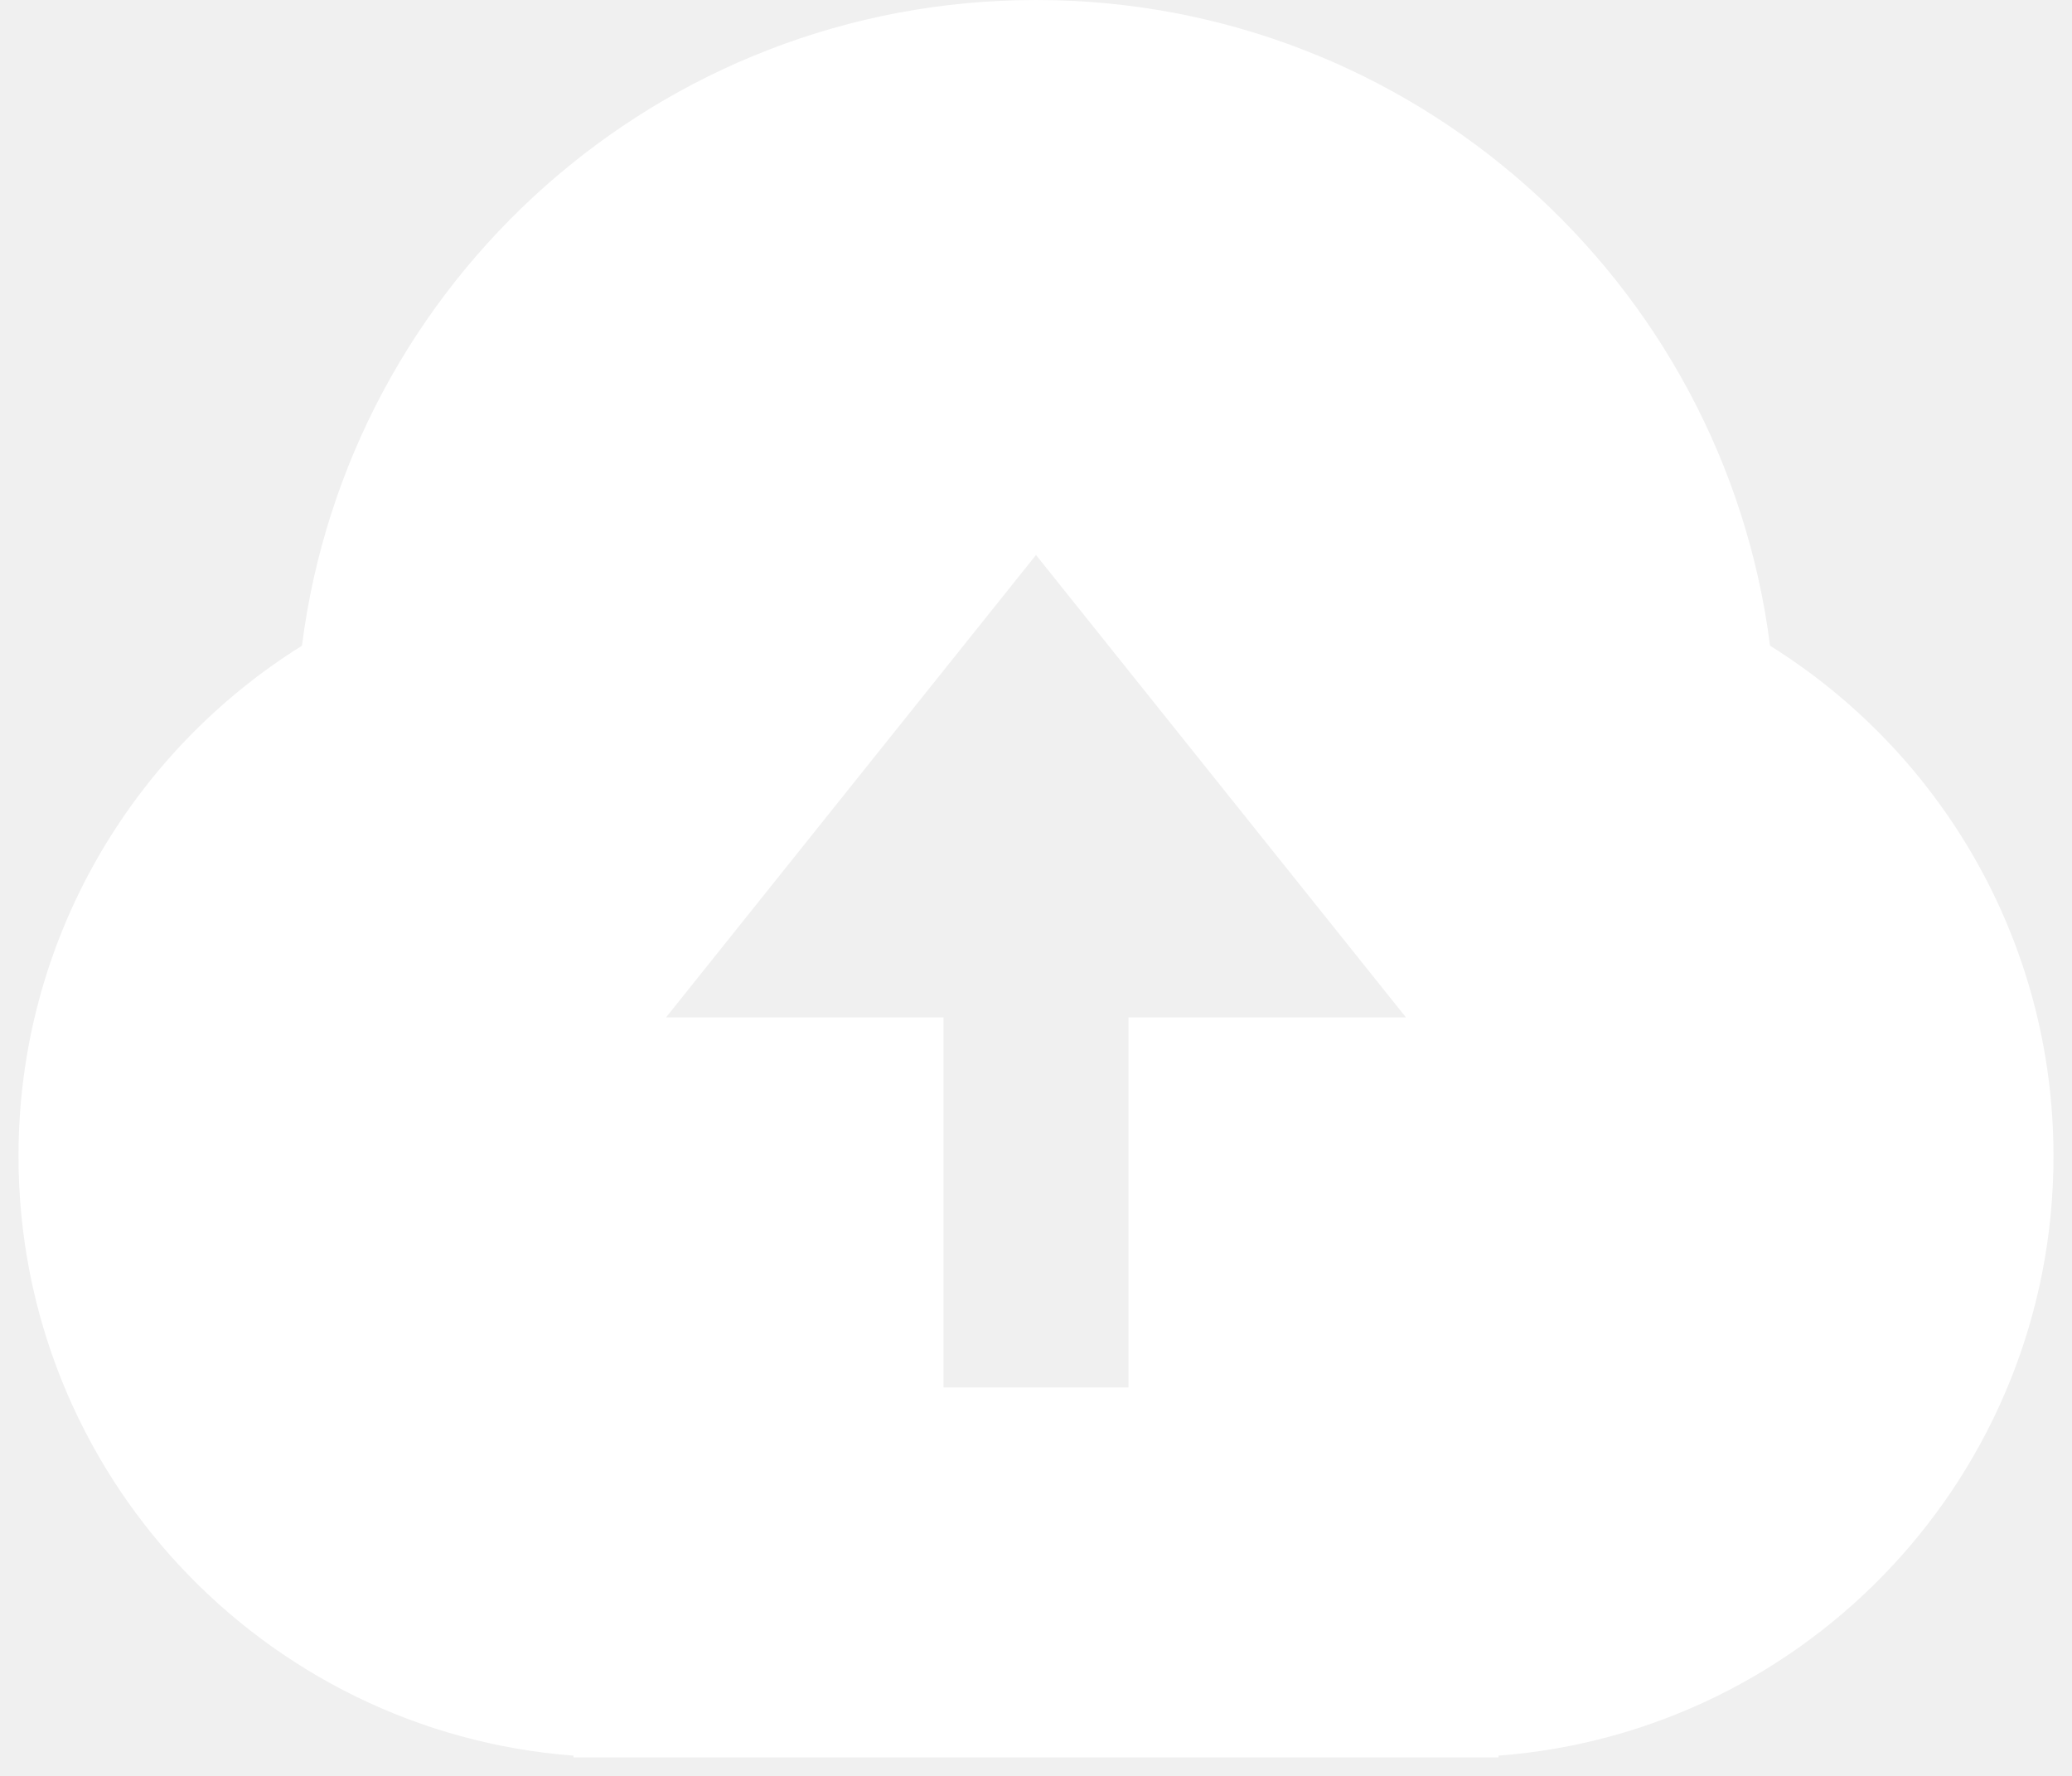
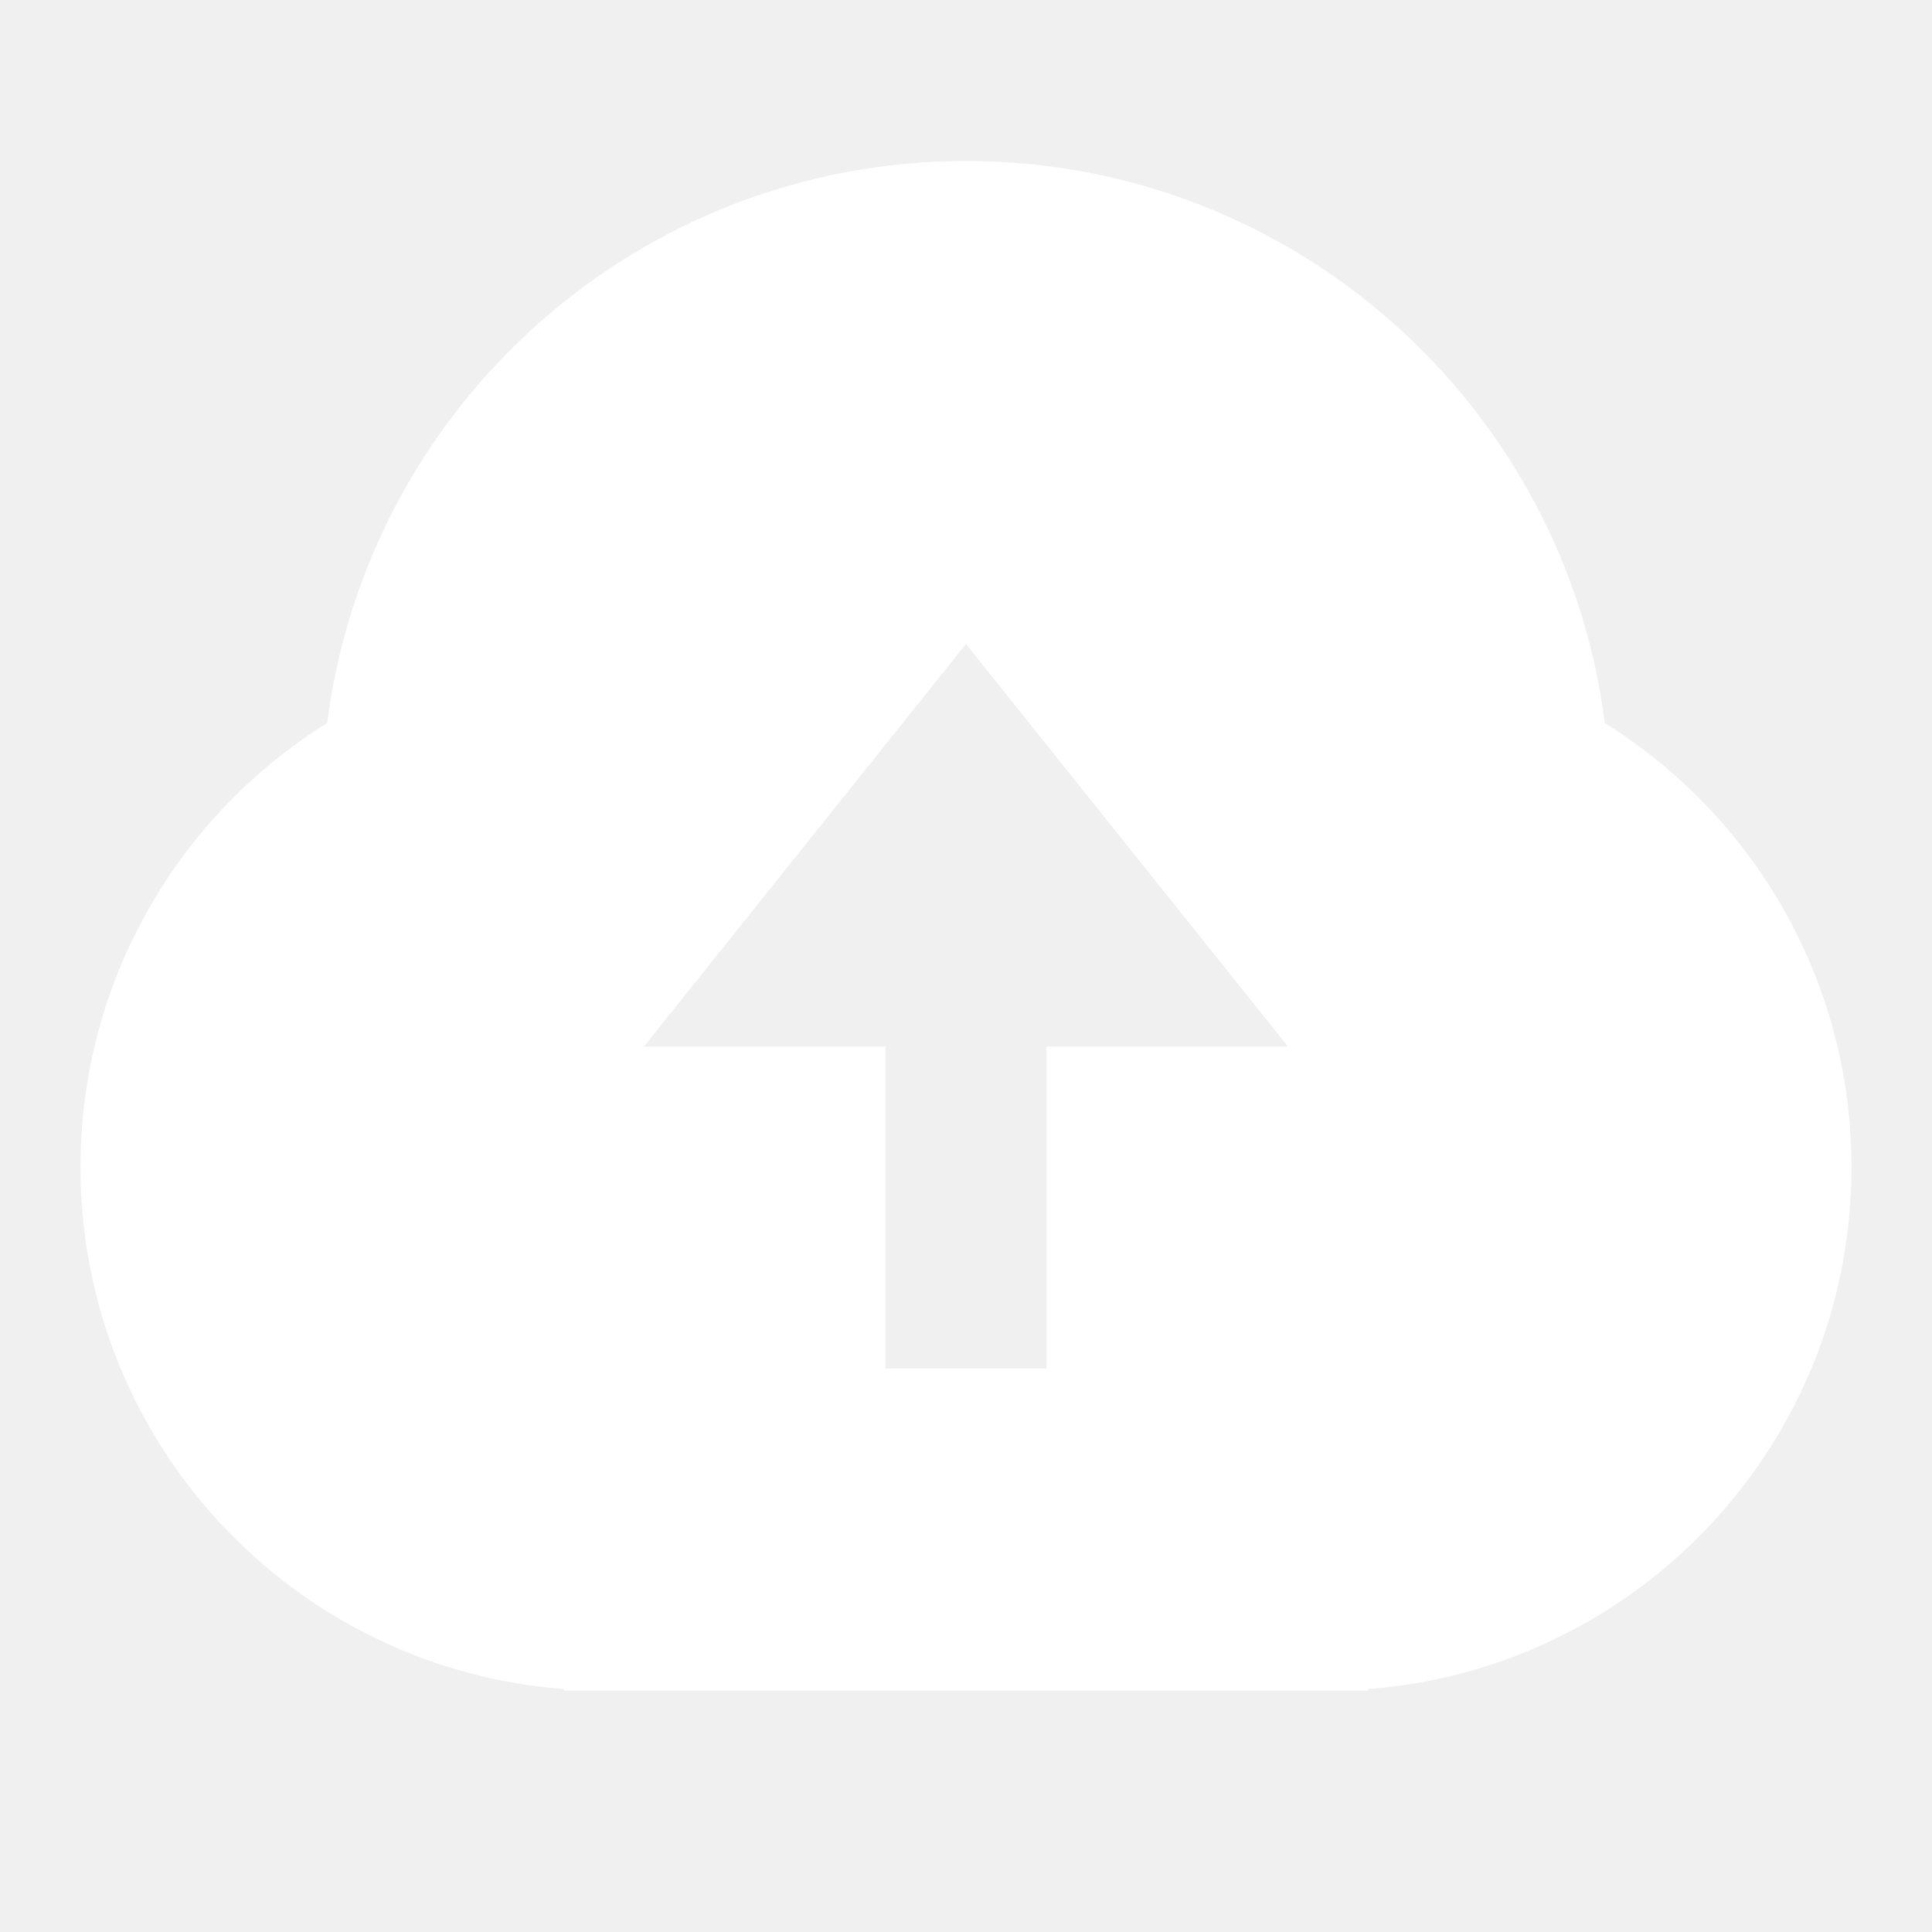
- <svg xmlns="http://www.w3.org/2000/svg" width="56" height="48" viewBox="0 0 56 48" fill="none">
-   <path d="M15.5 47.453C7.109 46.814 0.5 39.804 0.5 31.25C0.5 25.429 3.561 20.323 8.161 17.453C9.412 7.61 17.817 0 28 0C38.183 0 46.588 7.61 47.839 17.453C52.439 20.323 55.5 25.429 55.5 31.25C55.5 39.804 48.891 46.814 40.5 47.453V47.5H15.5V47.453ZM30.5 27.5H38L28 15L18 27.5H25.5V37.5H30.5V27.5Z" fill="white" />
+ <svg xmlns="http://www.w3.org/2000/svg" width="60" height="60" viewBox="0 0 60 60" fill="none">
+   <path d="M17.5 52.453C9.109 51.814 2.5 44.804 2.5 36.25C2.5 30.429 5.561 25.323 10.161 22.453C11.412 12.61 19.817 5 30 5C40.183 5 48.588 12.61 49.839 22.453C54.439 25.323 57.5 30.429 57.5 36.25C57.5 44.804 50.891 51.814 42.5 52.453V52.5H17.5V52.453ZM32.5 32.5H40L30 20L20 32.5H27.5V42.5H32.5V32.5Z" fill="white" />
</svg>
